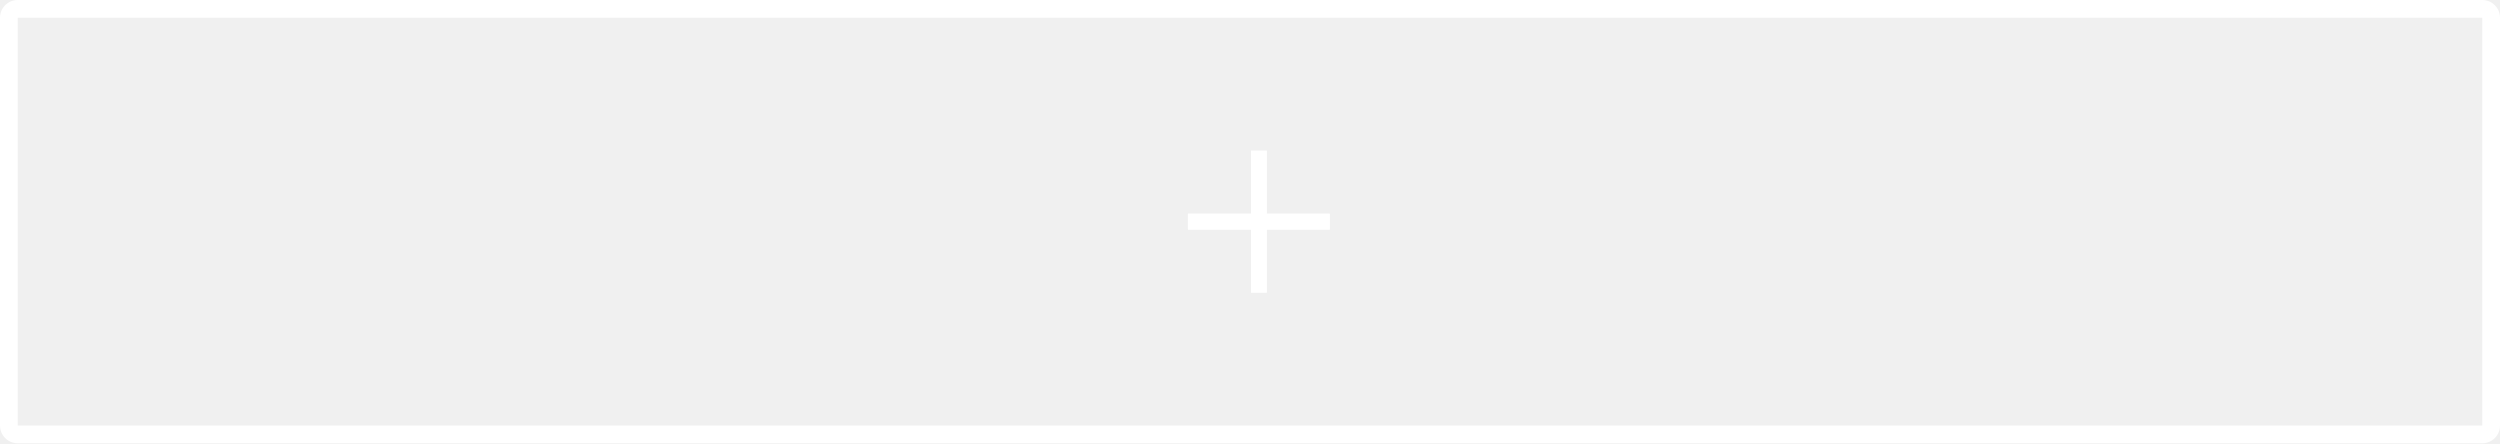
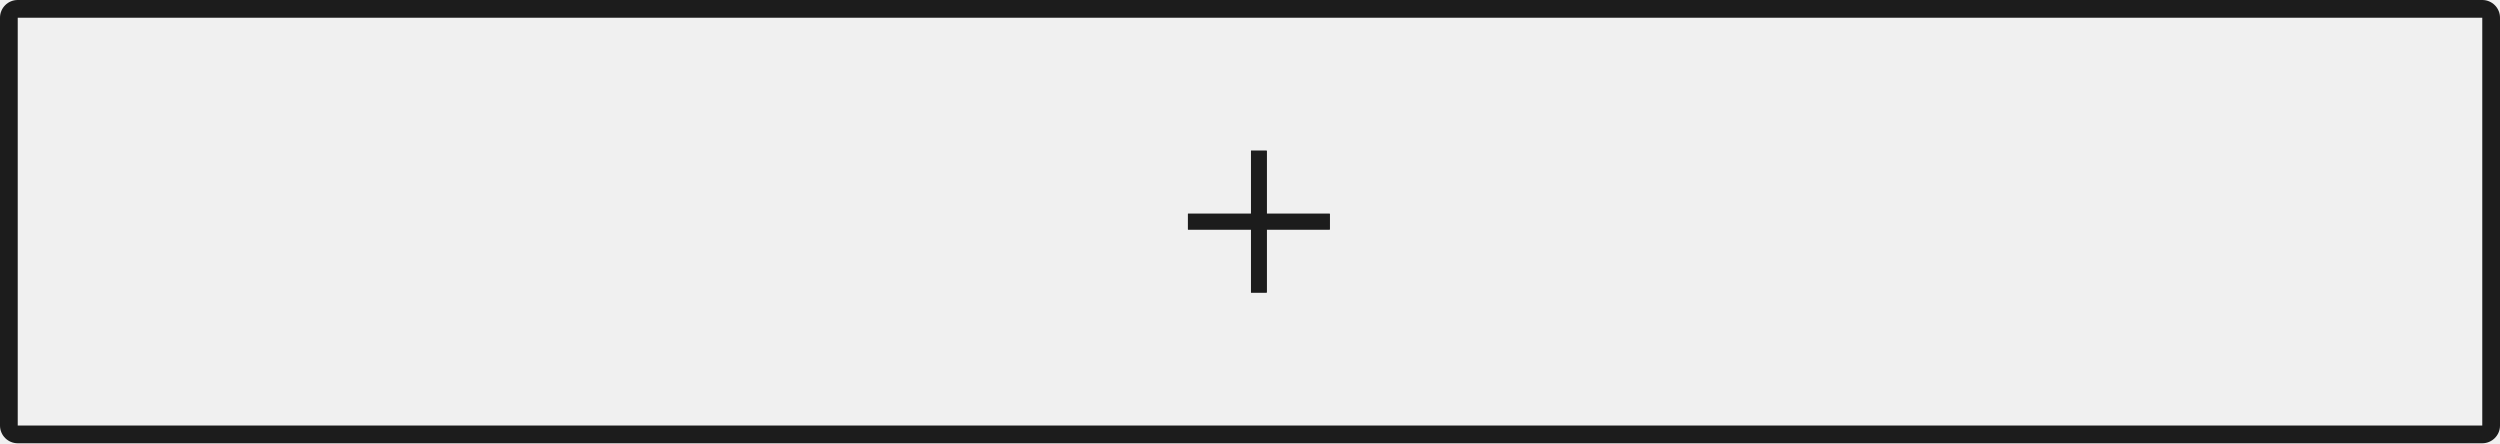
<svg xmlns="http://www.w3.org/2000/svg" width="282" height="50" viewBox="0 0 282 50" fill="none">
-   <path d="M150 24.111H142.889V17H141.111V24.111H134V25.889H141.111V33H142.889V25.889H150V24.111Z" fill="white" />
-   <path fill-rule="evenodd" clip-rule="evenodd" d="M150 24.111H142.889V17H141.111V24.111H134V25.889H141.111V33H142.889V25.889H150V24.111Z" fill="white" />
-   <path fill-rule="evenodd" clip-rule="evenodd" d="M0 2C0 0.895 0.895 0 2 0H280C281.105 0 282 0.895 282 2V48C282 49.105 281.105 50 280 50H2C0.895 50 0 49.105 0 48V2ZM2 48L2 2L280 2V48H2Z" fill="white" />
+   <path d="M150 24.111H142.889V17H141.111V24.111H134V25.889H141.111V33H142.889V25.889H150V24.111Z" fill="#1C1C1C" />
+   <path fill-rule="evenodd" clip-rule="evenodd" d="M150 24.111H142.889V17H141.111V24.111H134V25.889H141.111V33H142.889V25.889H150V24.111Z" fill="#1C1C1C" />
+   <path fill-rule="evenodd" clip-rule="evenodd" d="M0 2C0 0.895 0.895 0 2 0H280C281.105 0 282 0.895 282 2V48C282 49.105 281.105 50 280 50H2C0.895 50 0 49.105 0 48V2ZM2 48L2 2H280V48H2Z" fill="#1C1C1C" />
</svg>
